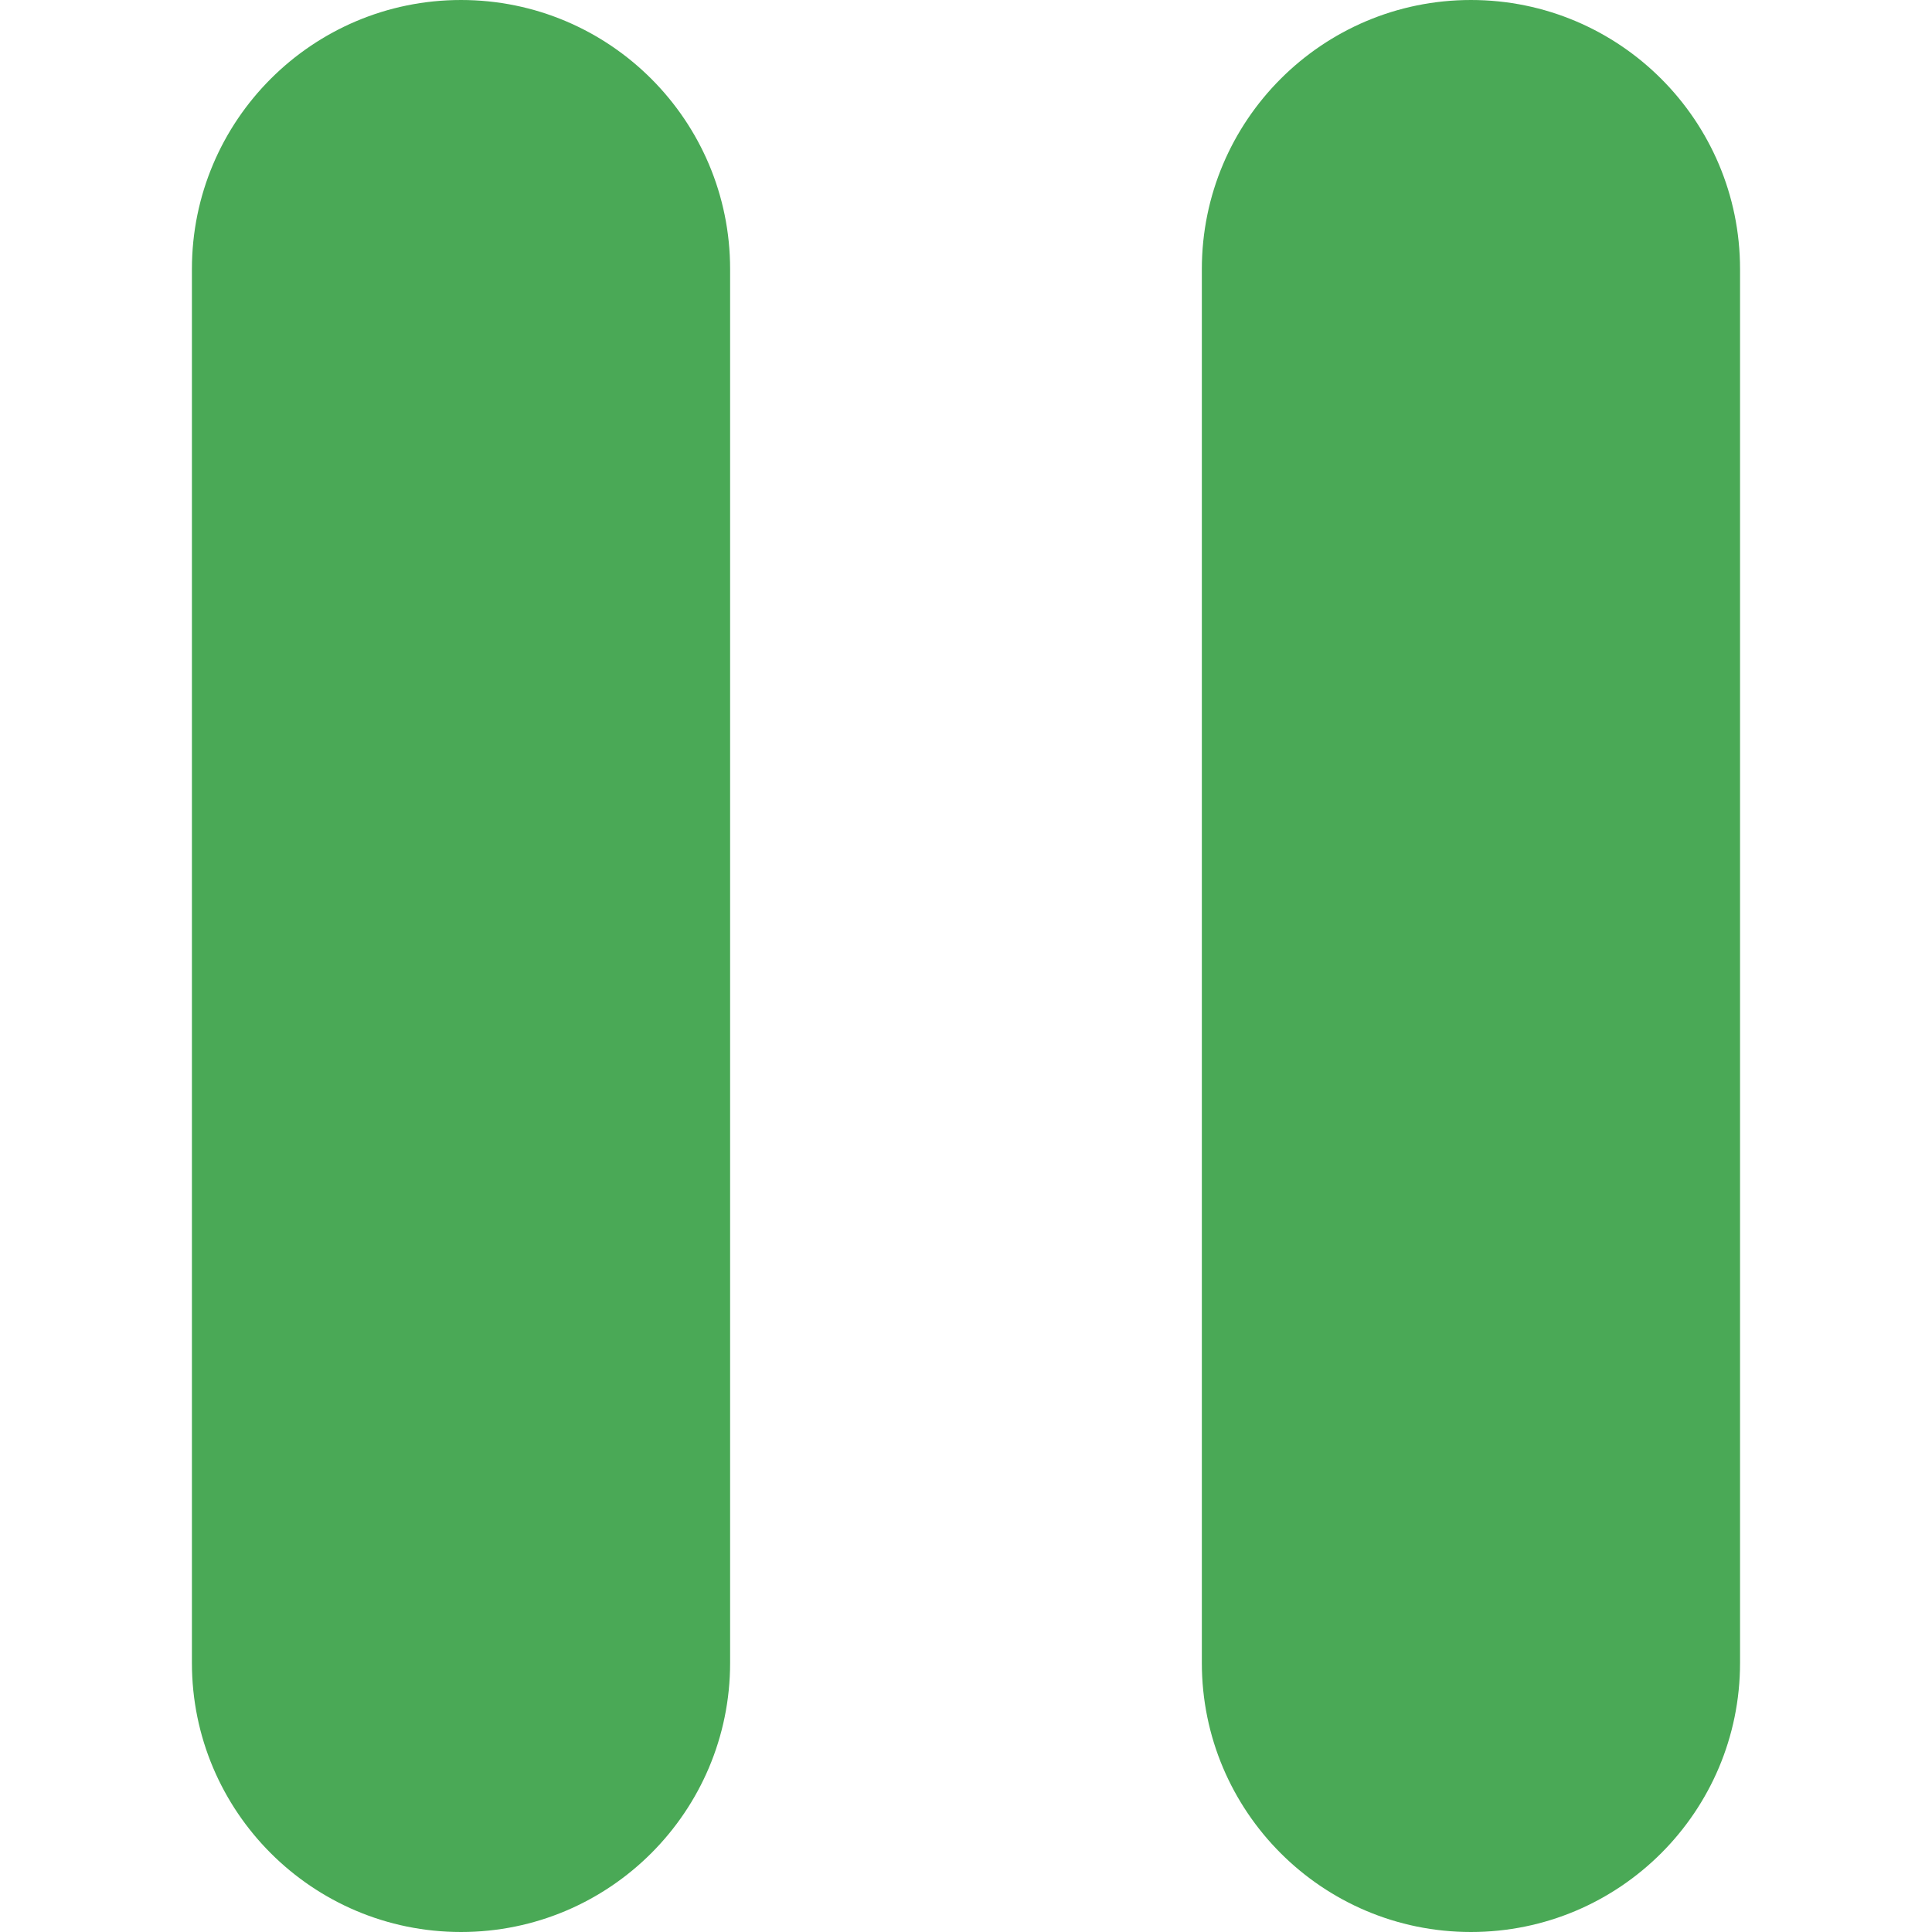
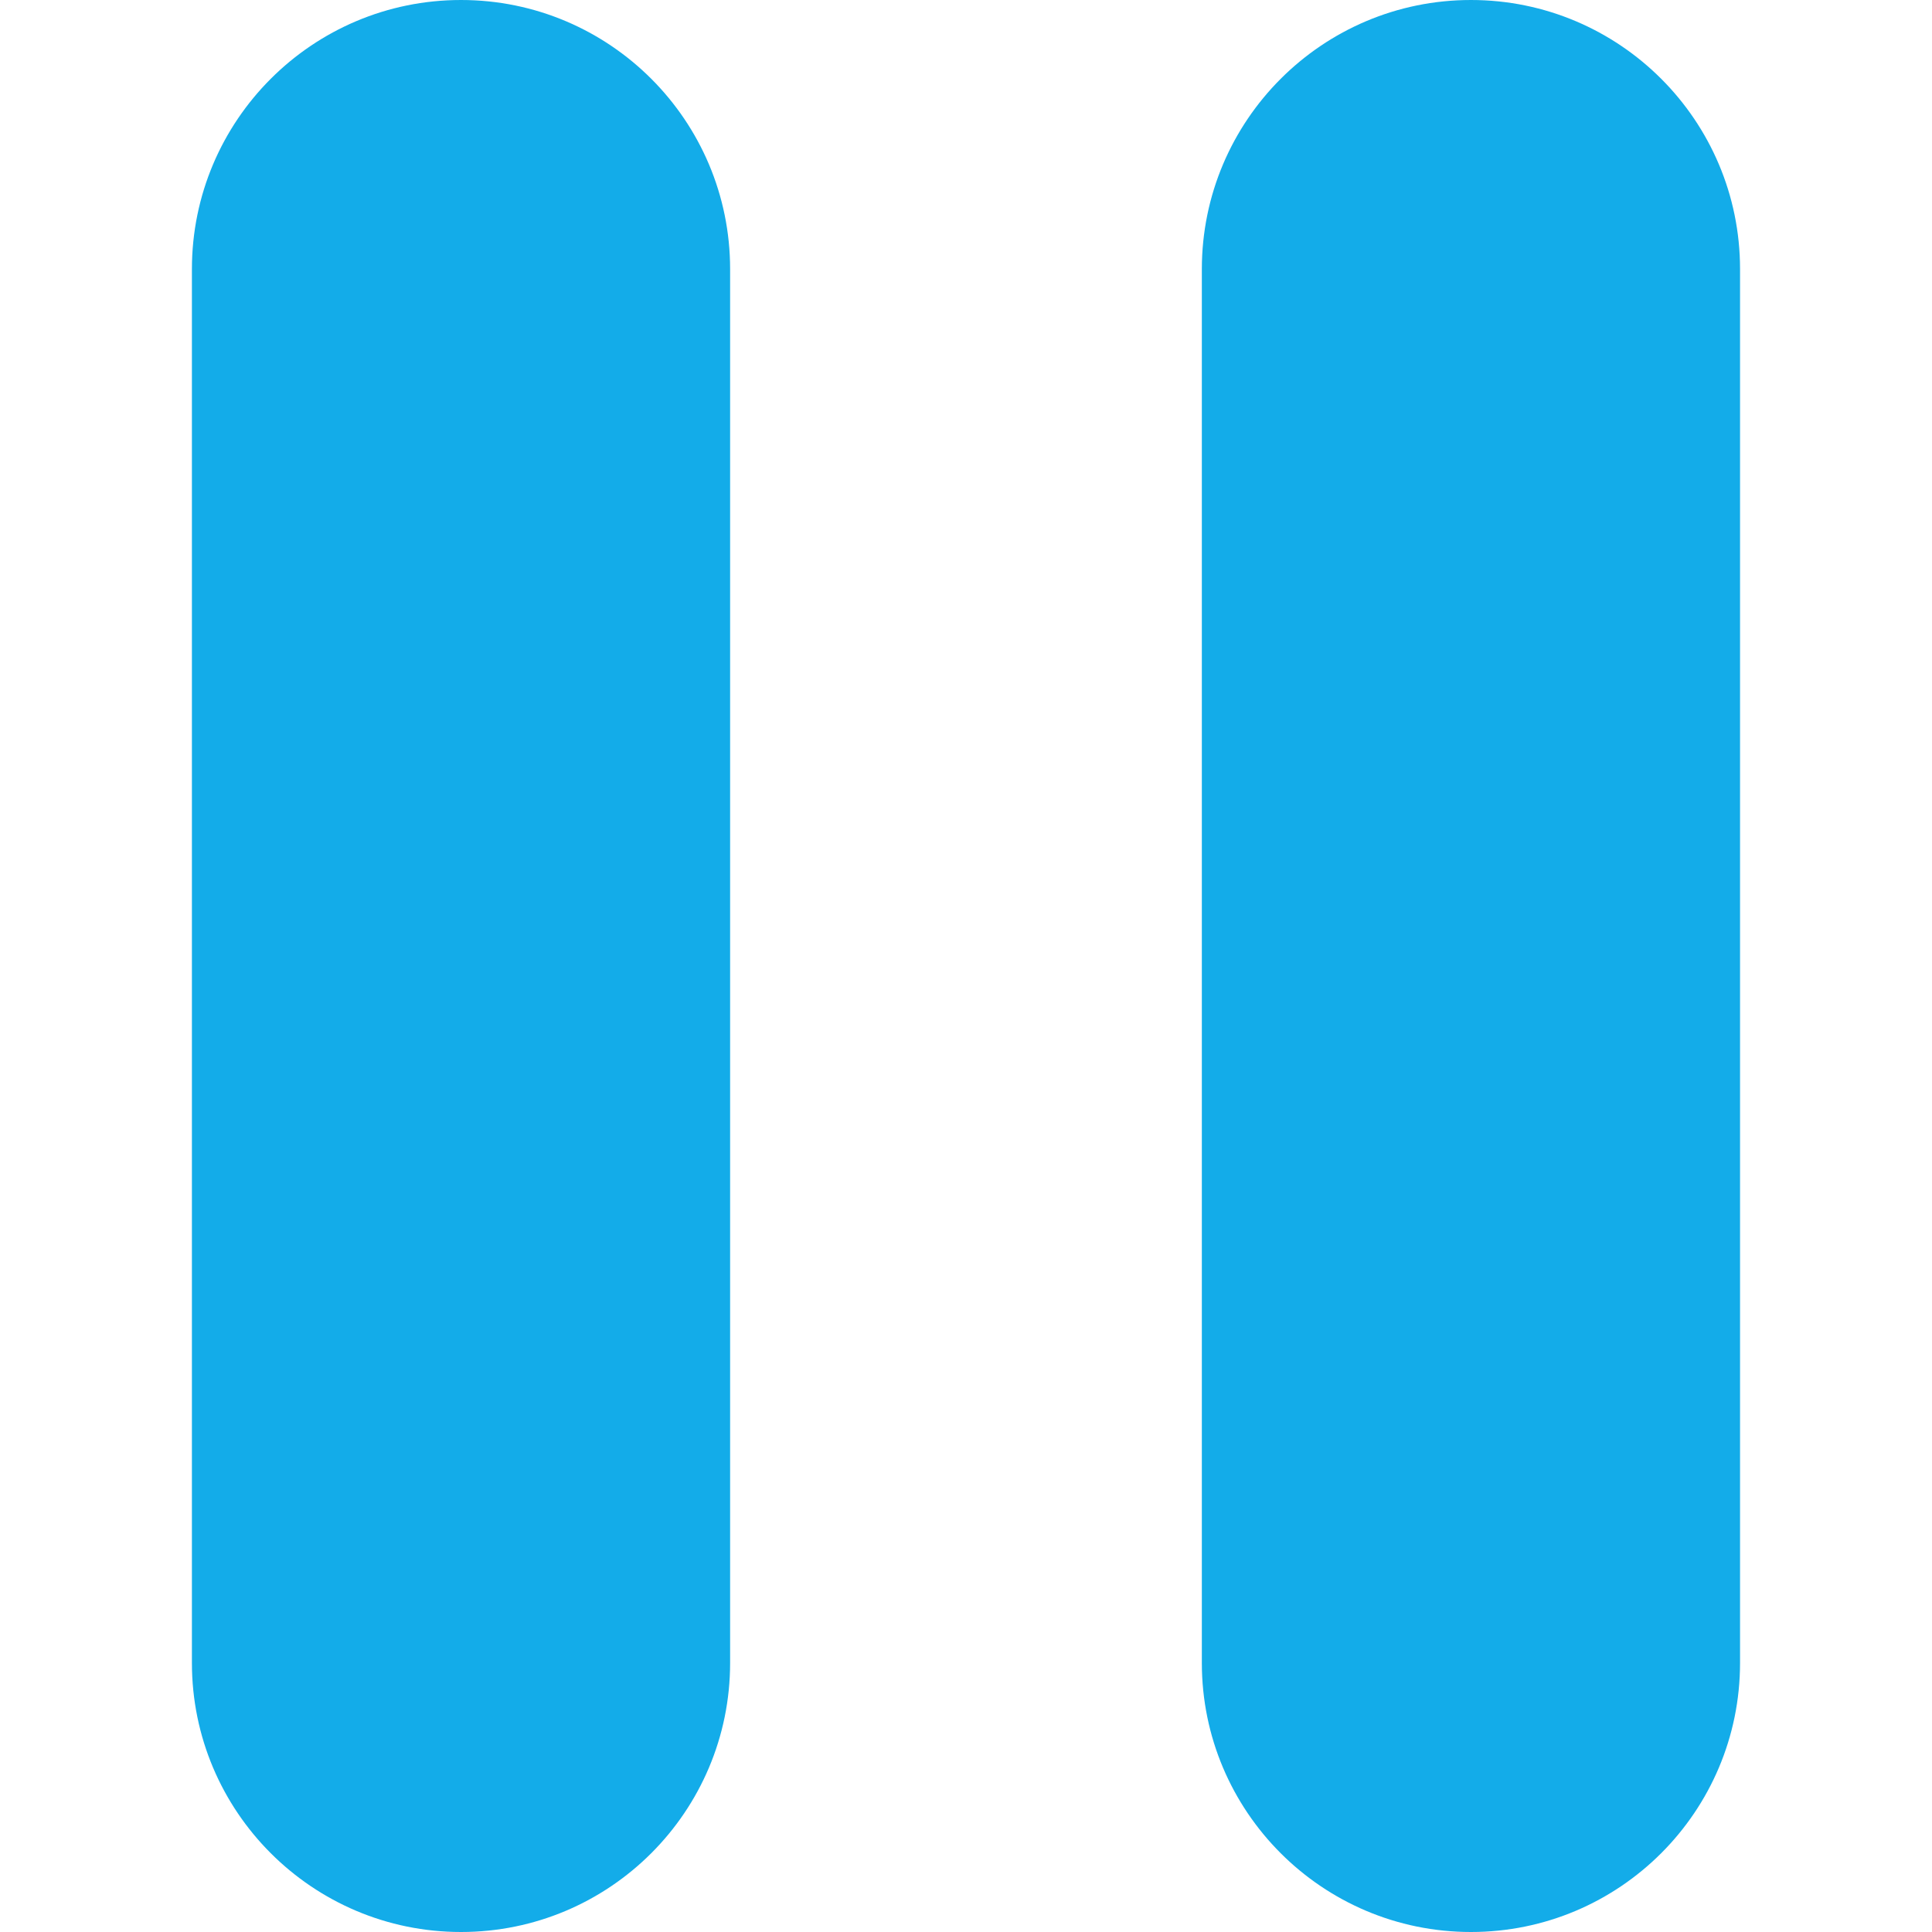
<svg xmlns="http://www.w3.org/2000/svg" version="1.1" id="Capa_1" x="0px" y="0px" viewBox="0 0 47.607 47.607" style="enable-background:new 0 0 47.607 47.607;" xml:space="preserve">
  <g>
-     <path d="M17.991,40.976c0,3.662-2.969,6.631-6.631,6.631l0,0c-3.662,0-6.631-2.969-6.631-6.631V6.631C4.729,2.969,7.698,0,11.36,0   l0,0c3.662,0,6.631,2.969,6.631,6.631V40.976z" fill="#4aa956" />
-     <path d="M42.877,40.976c0,3.662-2.969,6.631-6.631,6.631l0,0c-3.662,0-6.631-2.969-6.631-6.631V6.631   C29.616,2.969,32.585,0,36.246,0l0,0c3.662,0,6.631,2.969,6.631,6.631V40.976z" fill="#4aa956" />
+     <path d="M17.991,40.976c0,3.662-2.969,6.631-6.631,6.631l0,0c-3.662,0-6.631-2.969-6.631-6.631V6.631C4.729,2.969,7.698,0,11.36,0   l0,0c3.662,0,6.631,2.969,6.631,6.631V40.976z" fill="#13ace9" />
+     <path d="M42.877,40.976c0,3.662-2.969,6.631-6.631,6.631l0,0c-3.662,0-6.631-2.969-6.631-6.631V6.631   C29.616,2.969,32.585,0,36.246,0l0,0c3.662,0,6.631,2.969,6.631,6.631V40.976z" fill="#13ace9" />
  </g>
  <g>
</g>
  <g>
</g>
  <g>
</g>
  <g>
</g>
  <g>
</g>
  <g>
</g>
  <g>
</g>
  <g>
</g>
  <g>
</g>
  <g>
</g>
  <g>
</g>
  <g>
</g>
  <g>
</g>
  <g>
</g>
  <g>
</g>
</svg>
